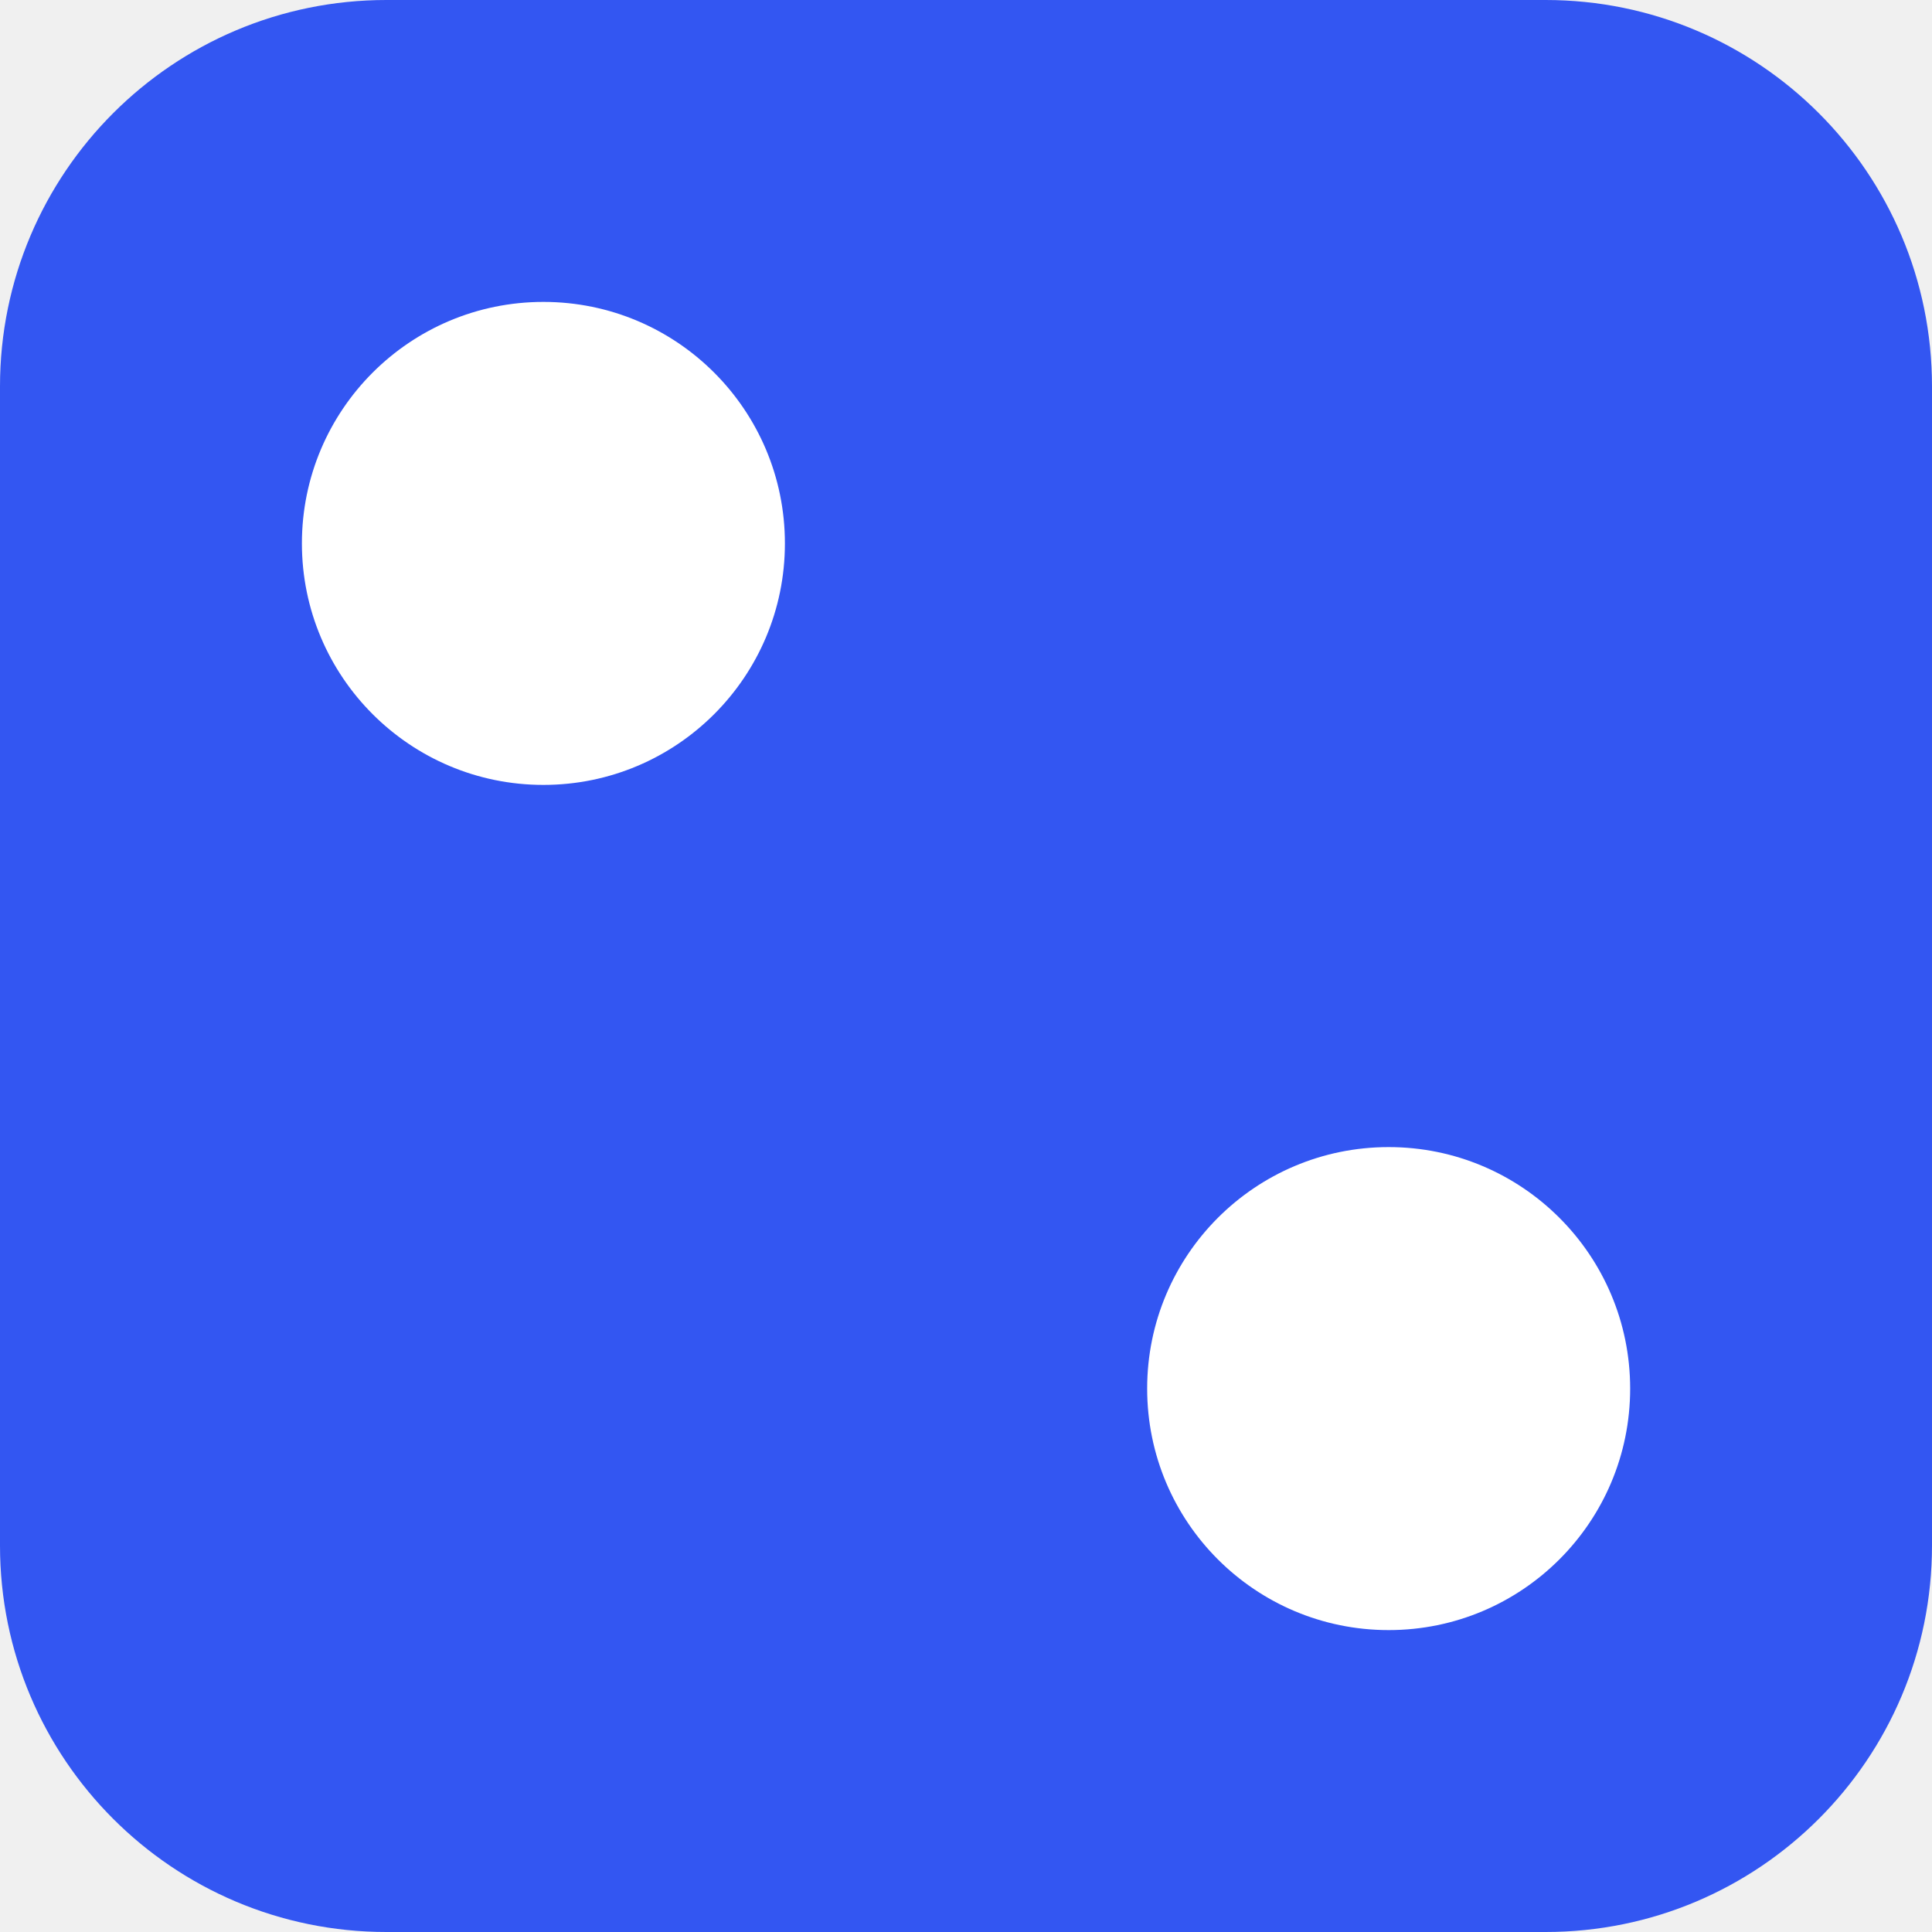
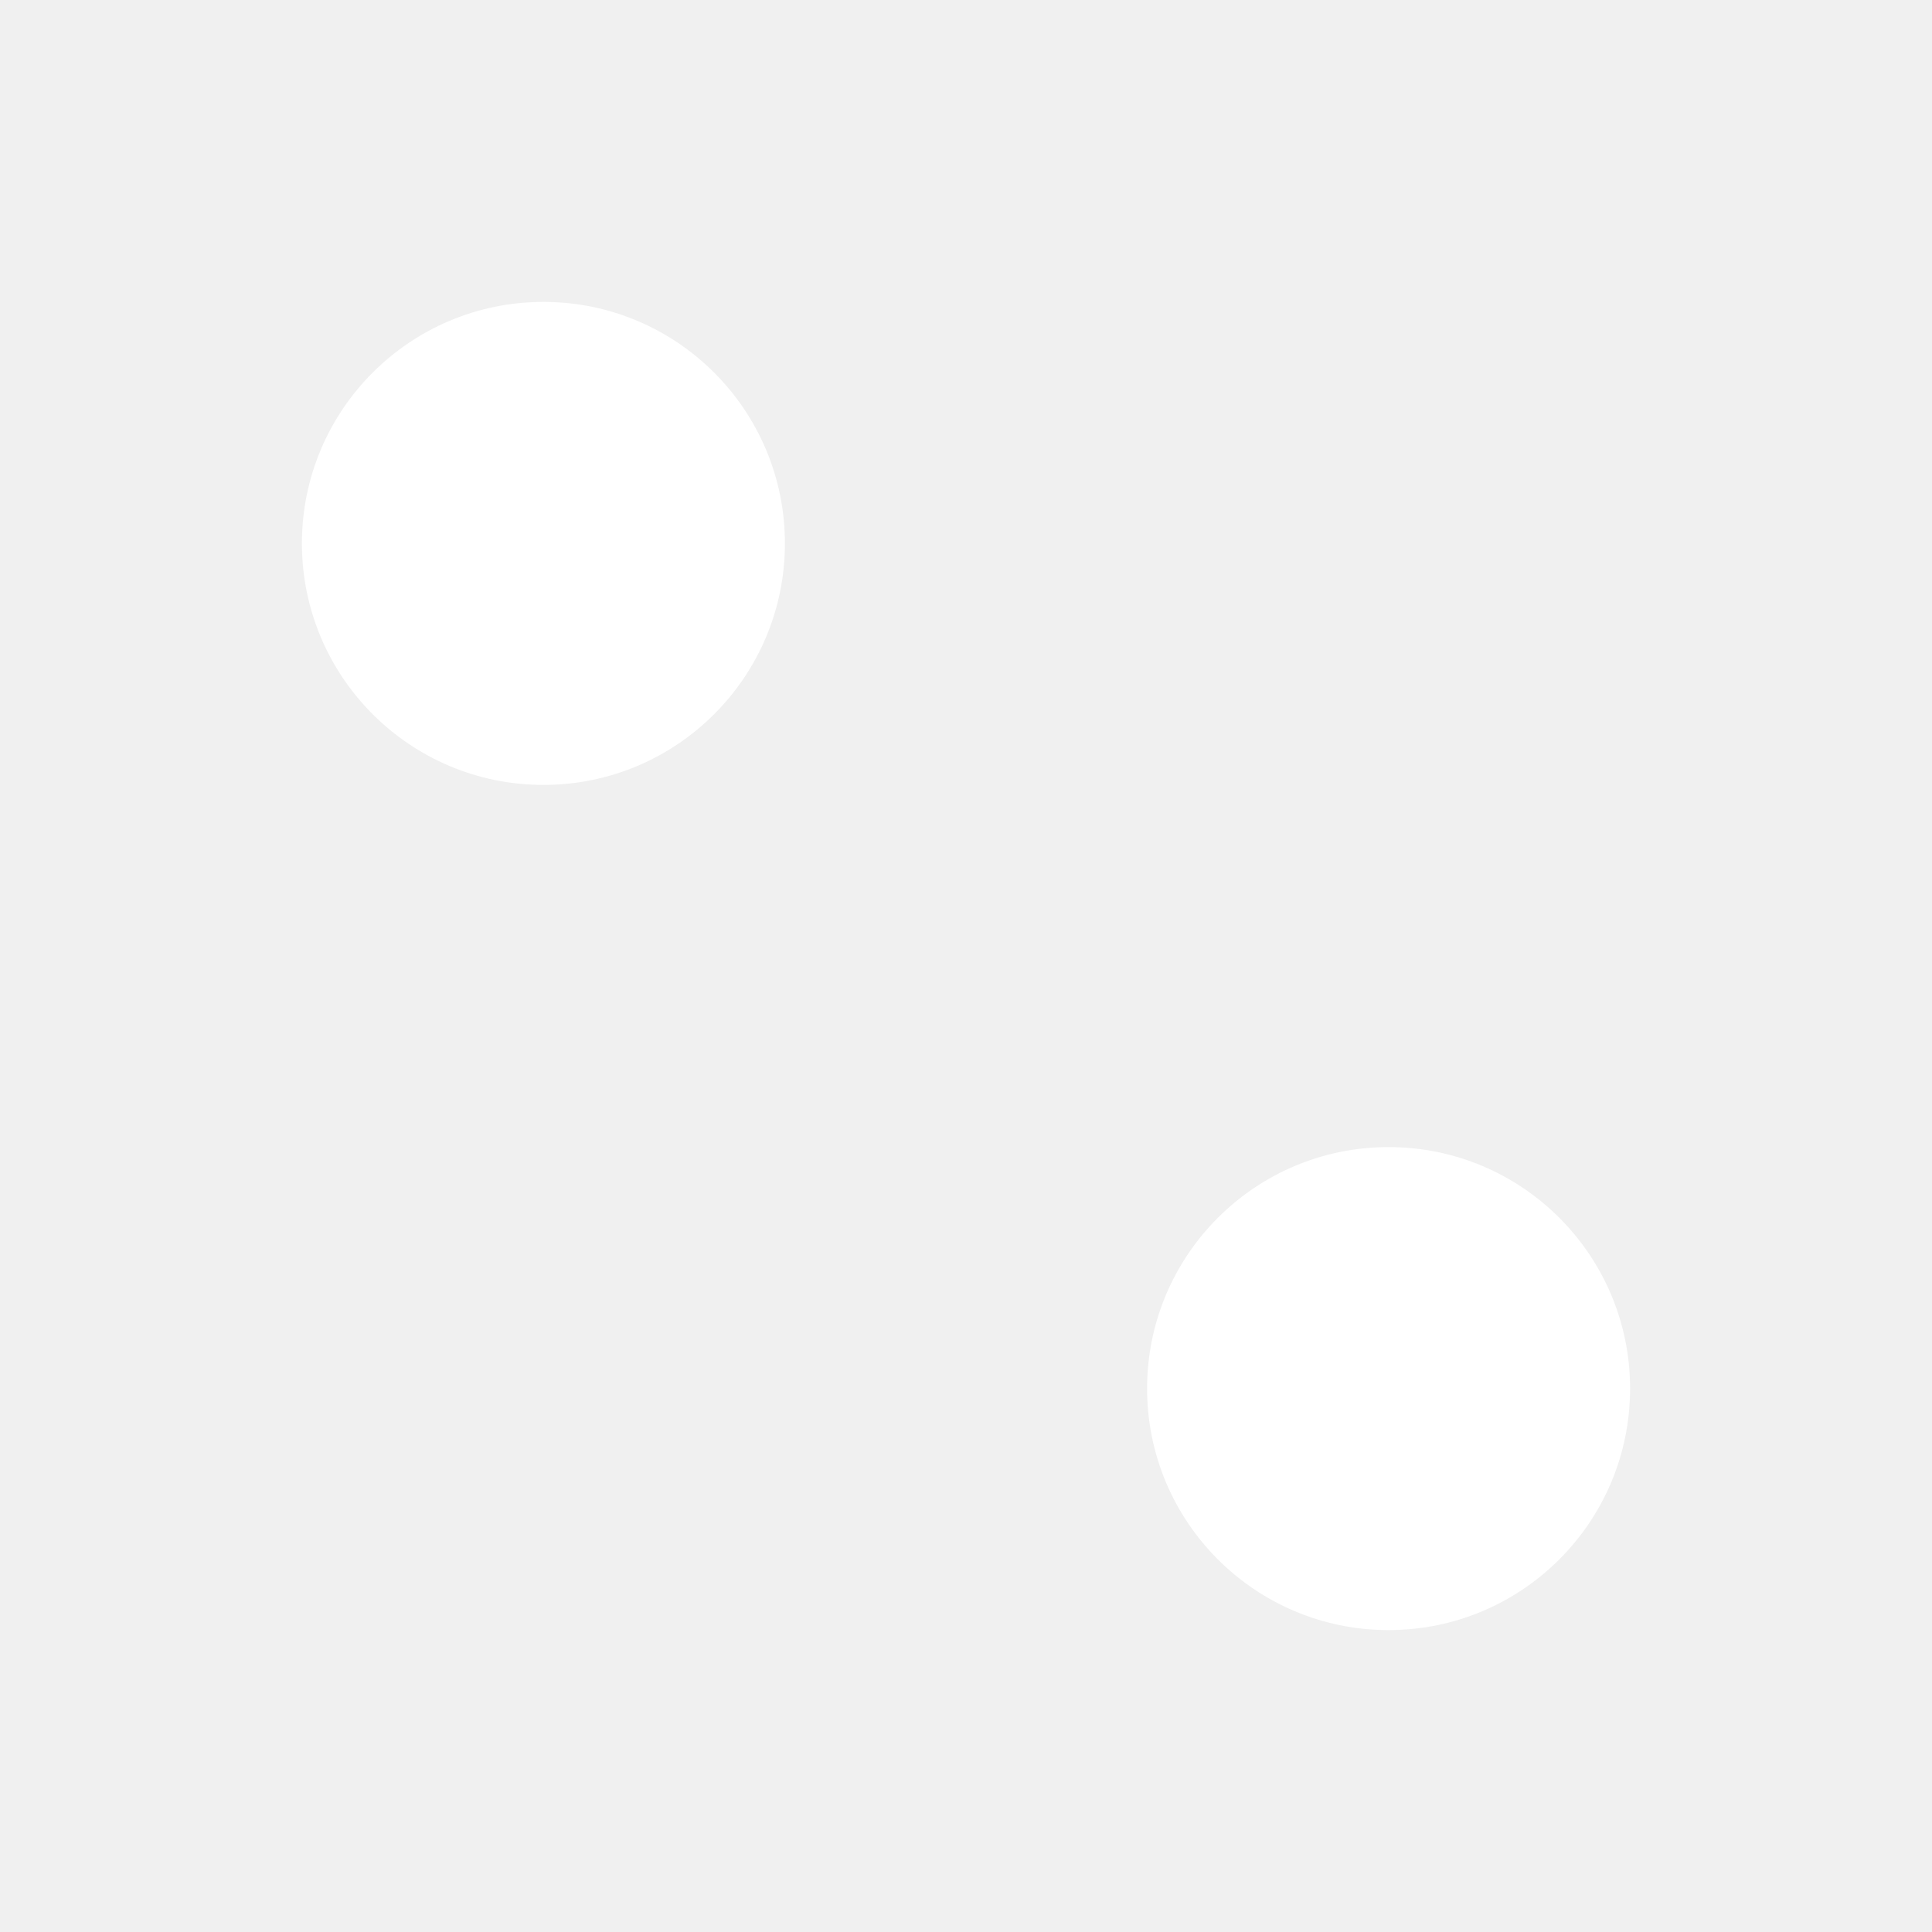
<svg xmlns="http://www.w3.org/2000/svg" width="30" height="30" viewBox="0 0 30 30" fill="none">
-   <path d="M24 0H6C2.686 0 0 2.686 0 6V24C0 27.314 2.686 30 6 30H24C27.314 30 30 27.314 30 24V6C30 2.686 27.314 0 24 0Z" fill="#3356F2" />
-   <path d="M12.188 8.438C12.188 6.366 10.509 4.688 8.438 4.688C6.367 4.688 4.688 6.366 4.688 8.438C4.688 10.509 6.367 12.188 8.438 12.188C10.509 12.188 12.188 10.509 12.188 8.438Z" fill="white" />
-   <path d="M25.313 21.562C25.313 19.491 23.634 17.812 21.563 17.812C19.491 17.812 17.813 19.491 17.813 21.562C17.813 23.634 19.491 25.312 21.563 25.312C23.634 25.312 25.313 23.634 25.313 21.562Z" fill="white" />
+   <rect x="4.688" y="4.688" width="7.5" height="7.5" rx="3.75" fill="white" />
+   <rect x="17.812" y="17.812" width="7.5" height="7.5" rx="3.75" fill="white" />
</svg>
